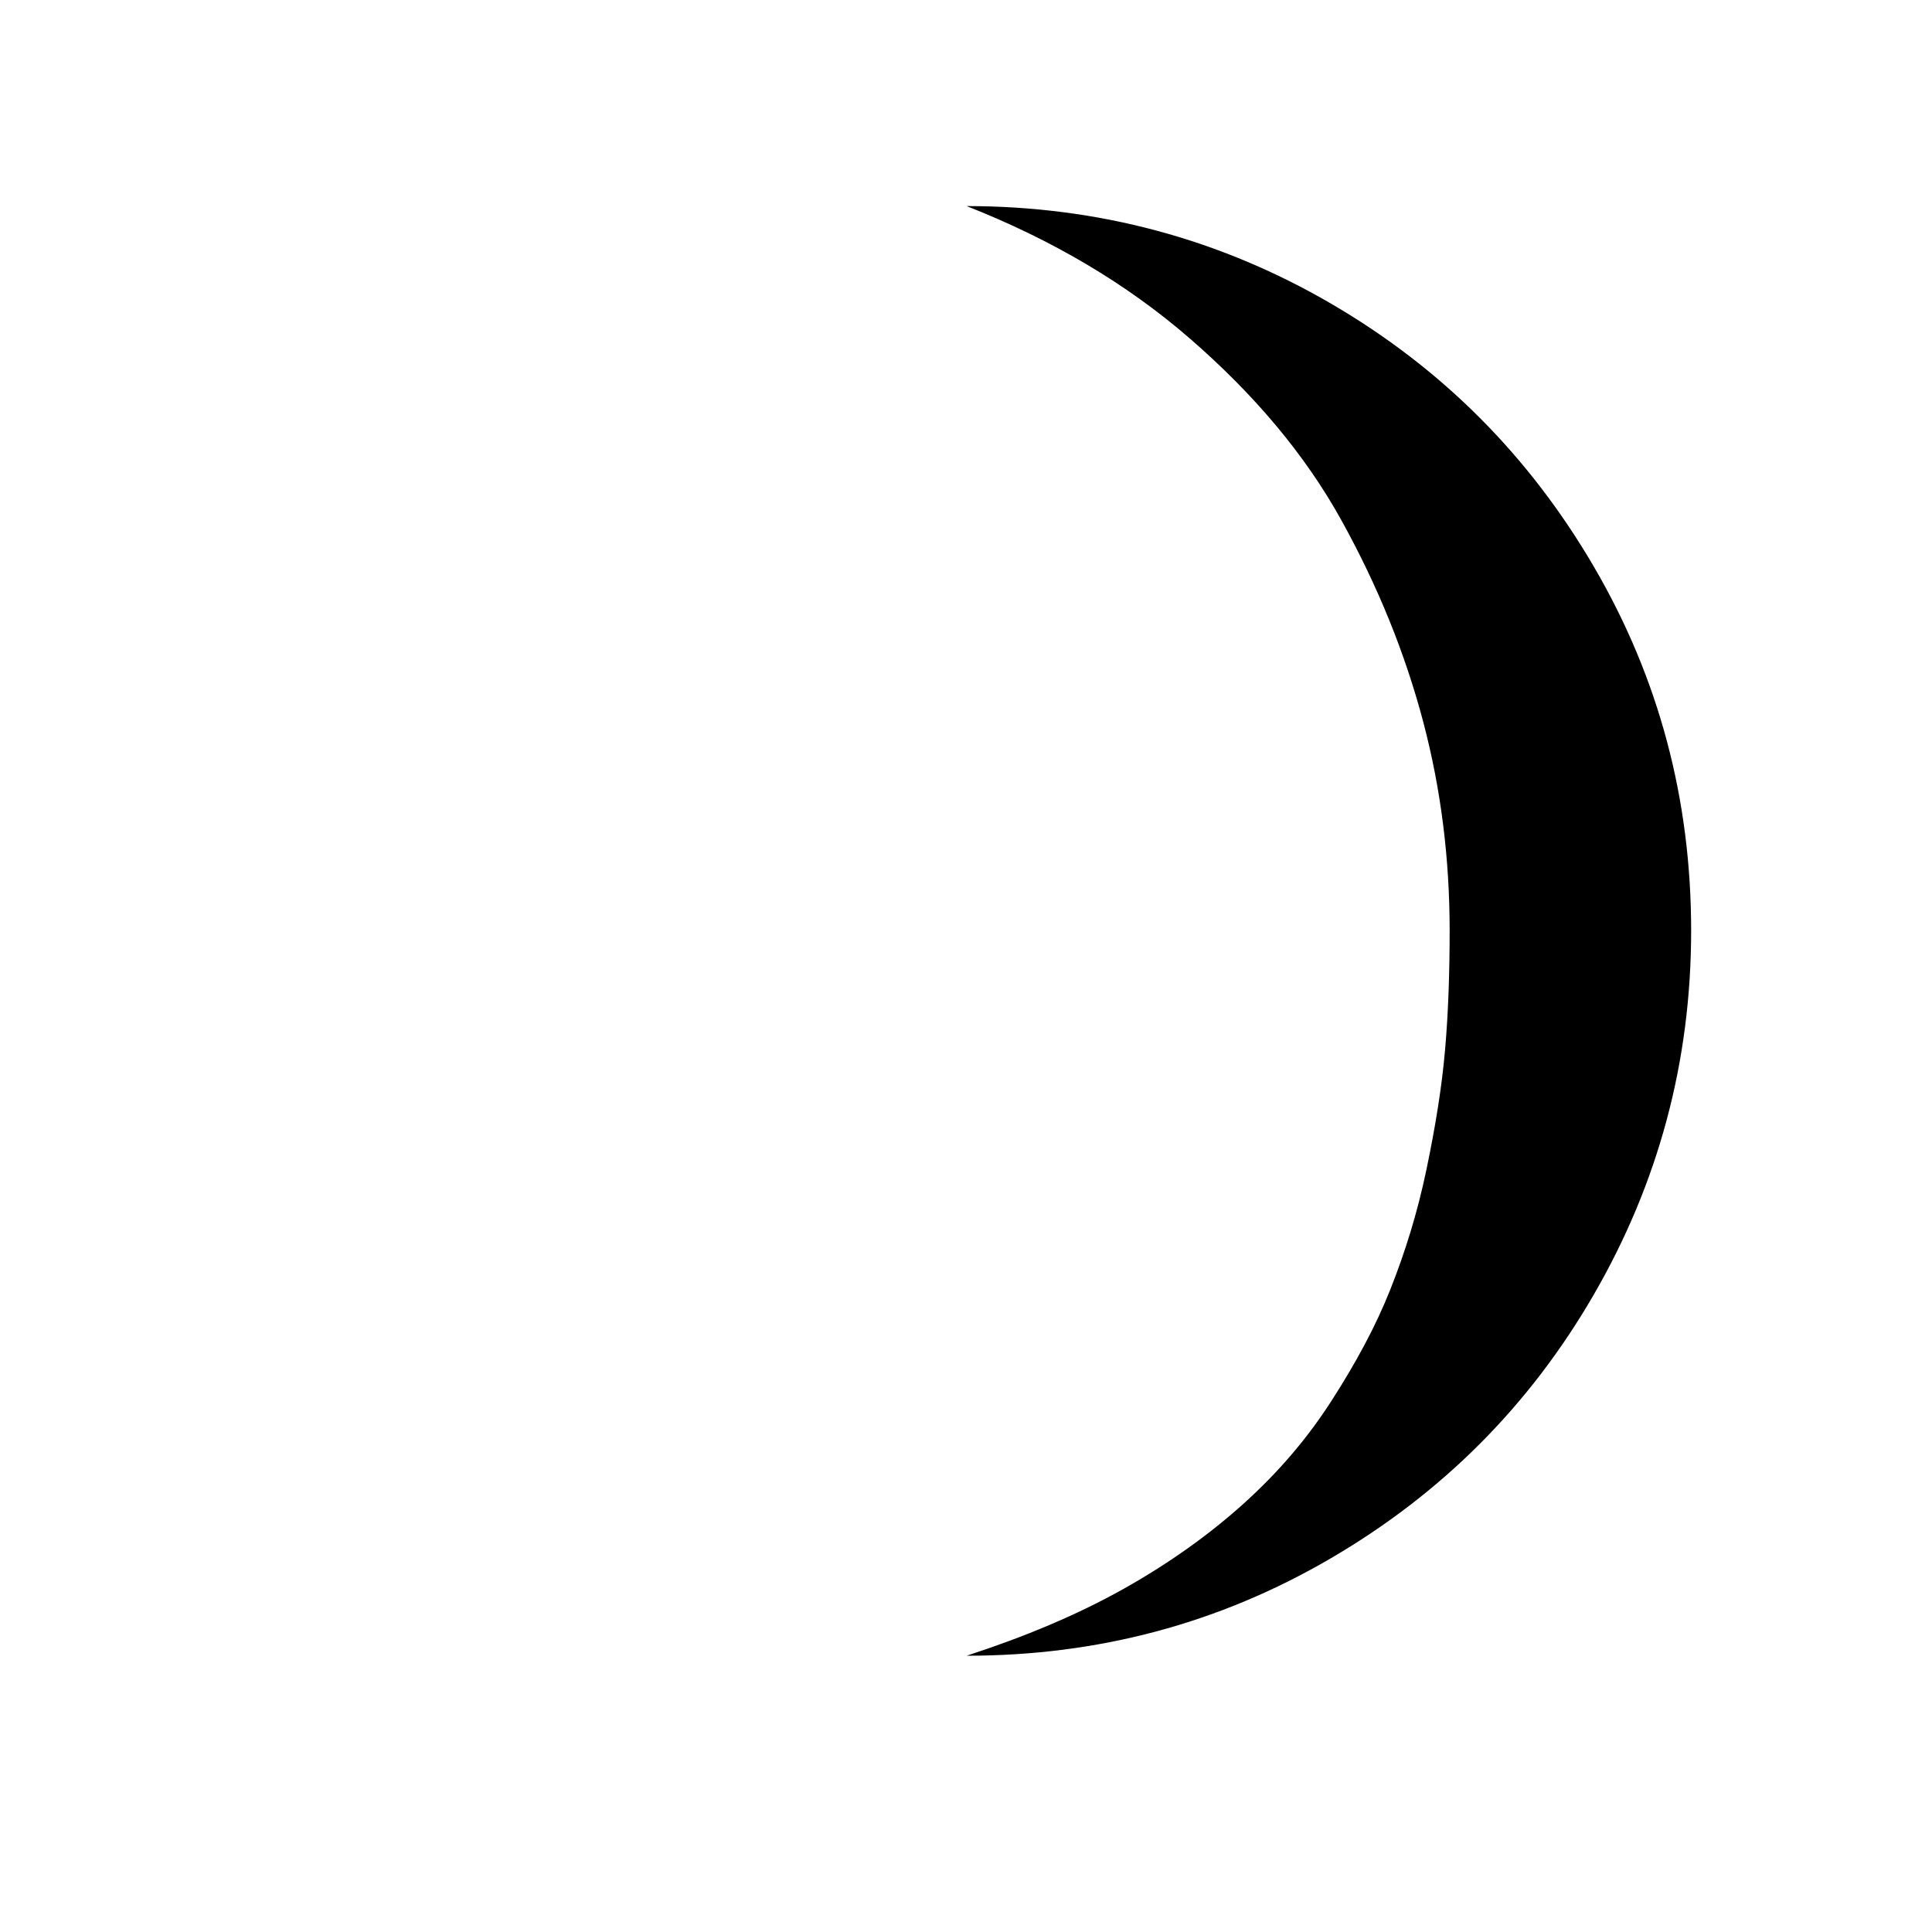
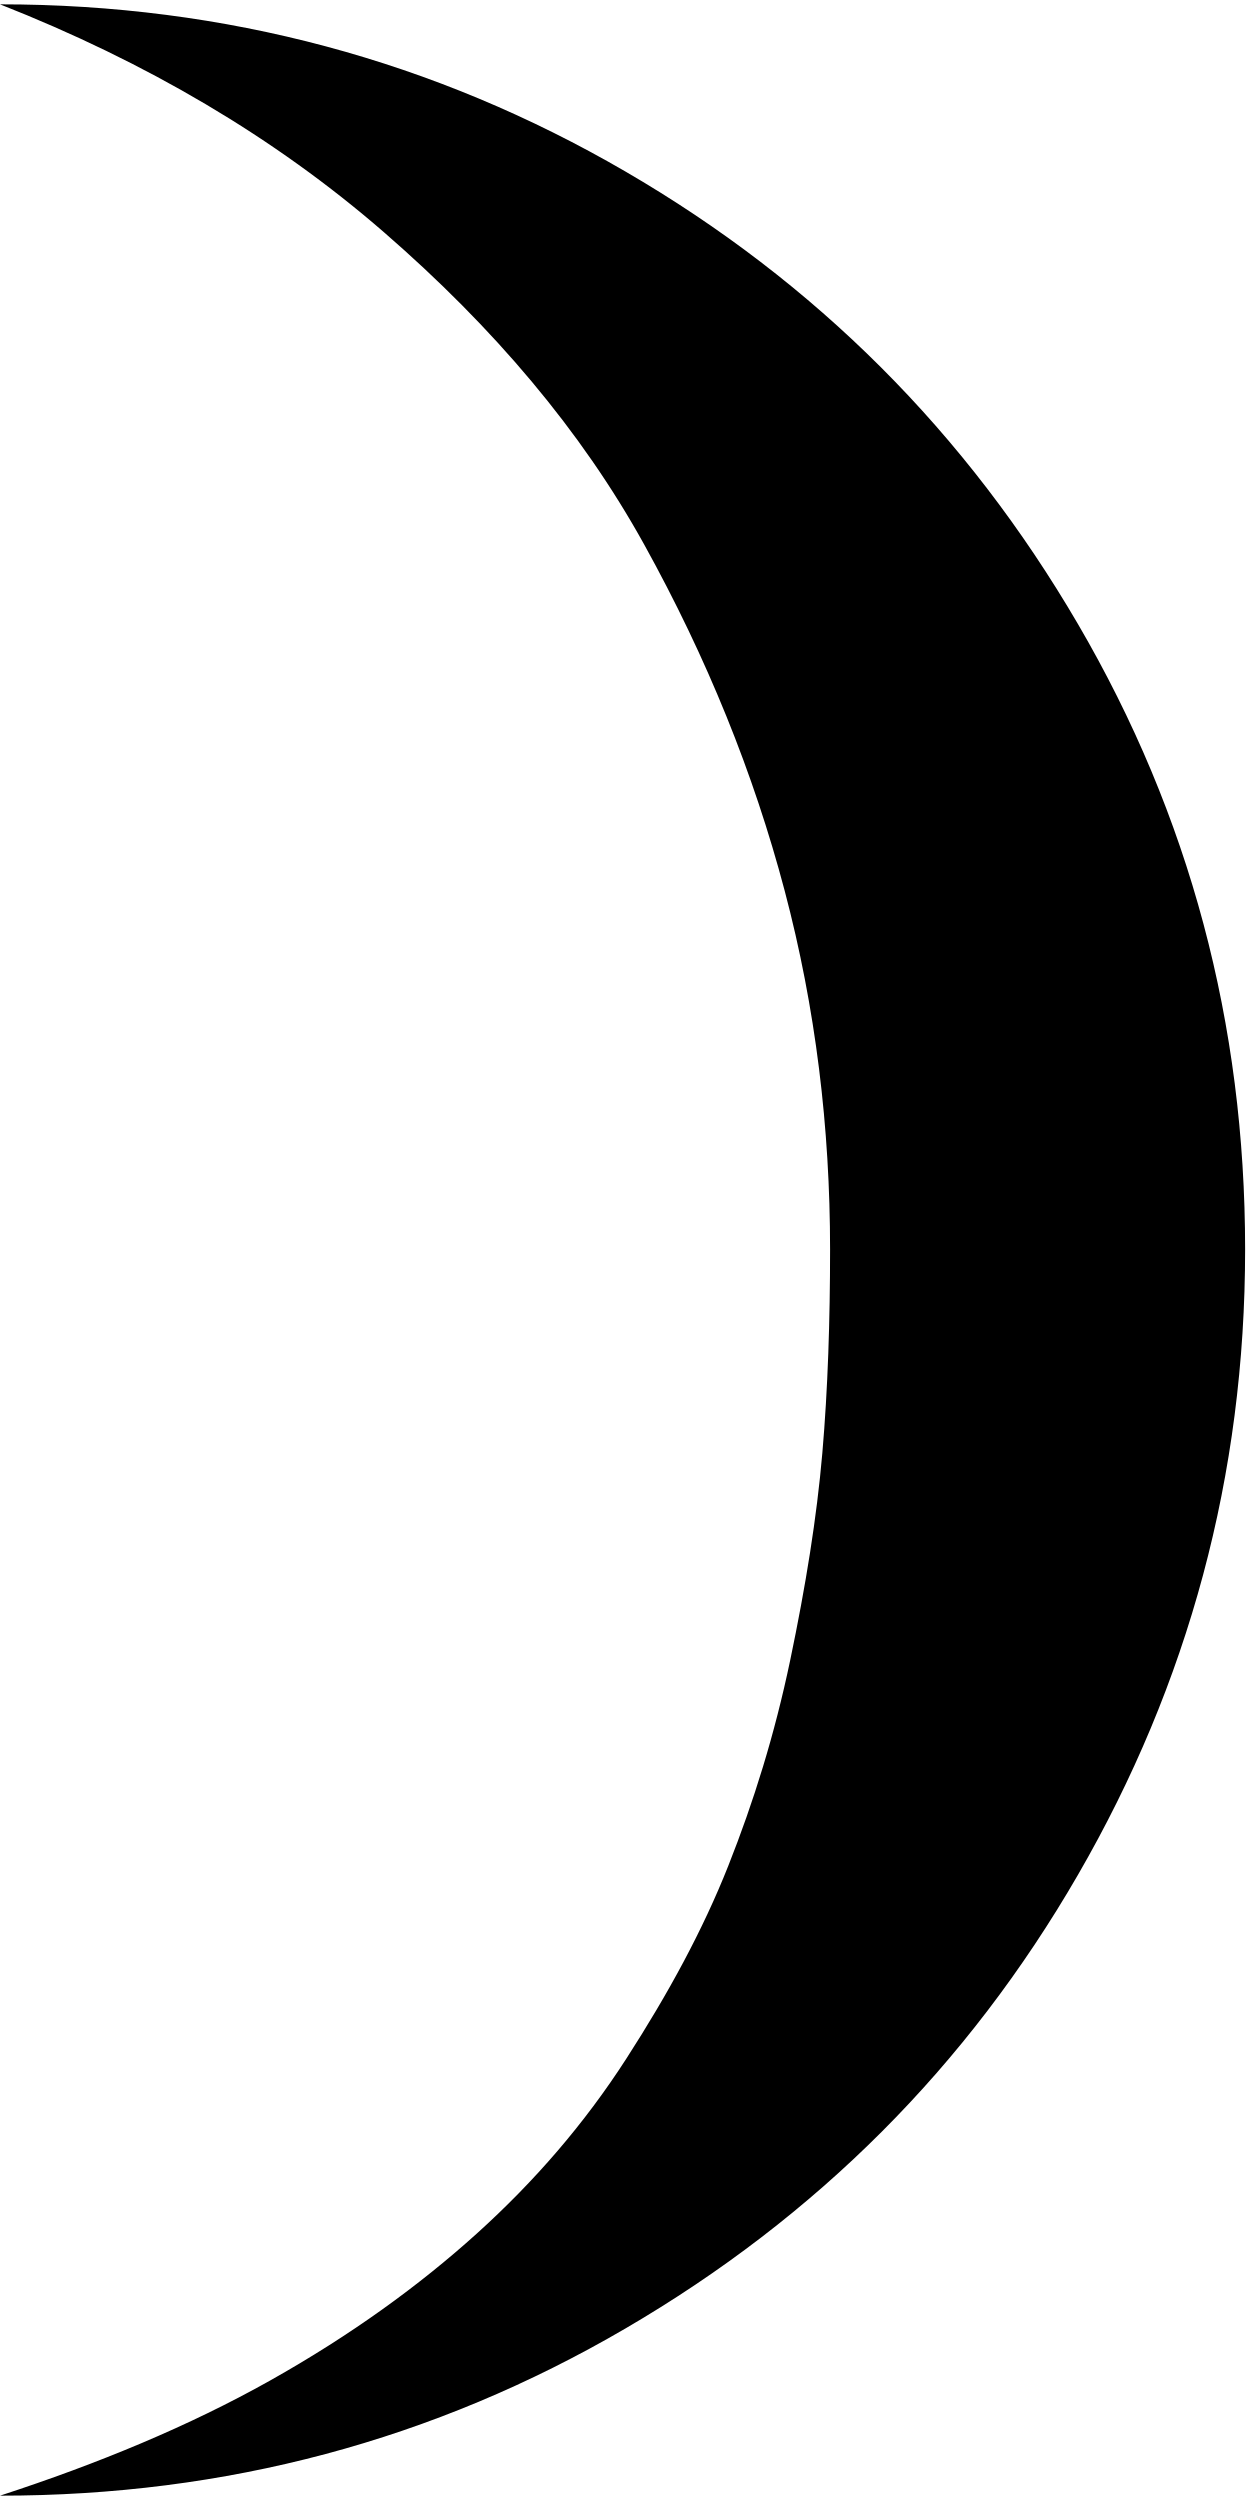
- <svg xmlns="http://www.w3.org/2000/svg" version="1.1" id="Layer_1" x="0px" y="0px" viewBox="0 0 30 30" style="enable-background:new 0 0 30 30;" xml:space="preserve">
-   <path d="M15.01,25.71c2.04,0,3.92-0.5,5.65-1.51s3.09-2.37,4.09-4.1s1.51-3.61,1.51-5.65s-0.5-3.92-1.51-5.65s-2.37-3.09-4.09-4.09  s-3.61-1.51-5.65-1.51c1.32,0.52,2.48,1.2,3.47,2.06s1.78,1.79,2.35,2.82s0.99,2.07,1.27,3.13s0.41,2.14,0.41,3.24  c0,0.64-0.02,1.26-0.07,1.84c-0.05,0.58-0.15,1.2-0.29,1.87s-0.33,1.28-0.56,1.86s-0.54,1.15-0.92,1.74s-0.83,1.11-1.35,1.58  s-1.14,0.92-1.87,1.33S15.9,25.42,15.01,25.71z" />
+ <svg xmlns="http://www.w3.org/2000/svg" version="1.1" id="Layer_1" x="0px" y="0px" viewBox="0 0 11.25 22.51" xml:space="preserve" width="255" height="512">
+   <defs id="defs1" />
+   <path d="m 0,22.51 c 2.04,0 3.92,-0.5 5.65,-1.51 1.73,-1.01 3.09,-2.37 4.09,-4.1 1,-1.73 1.51,-3.61 1.51,-5.65 C 11.25,9.21 10.75,7.33 9.74,5.6 8.73,3.87 7.37,2.51 5.65,1.51 3.93,0.51 2.04,0 0,0 1.32,0.52 2.48,1.2 3.47,2.06 4.46,2.92 5.25,3.85 5.82,4.88 6.39,5.91 6.81,6.95 7.09,8.01 7.37,9.07 7.5,10.15 7.5,11.25 7.5,11.89 7.48,12.51 7.43,13.09 7.38,13.67 7.28,14.29 7.14,14.96 7,15.63 6.81,16.24 6.58,16.82 6.35,17.4 6.04,17.97 5.66,18.56 5.28,19.15 4.83,19.67 4.31,20.14 3.79,20.61 3.17,21.06 2.44,21.47 1.71,21.88 0.89,22.22 0,22.51 Z" id="path1" />
</svg>
